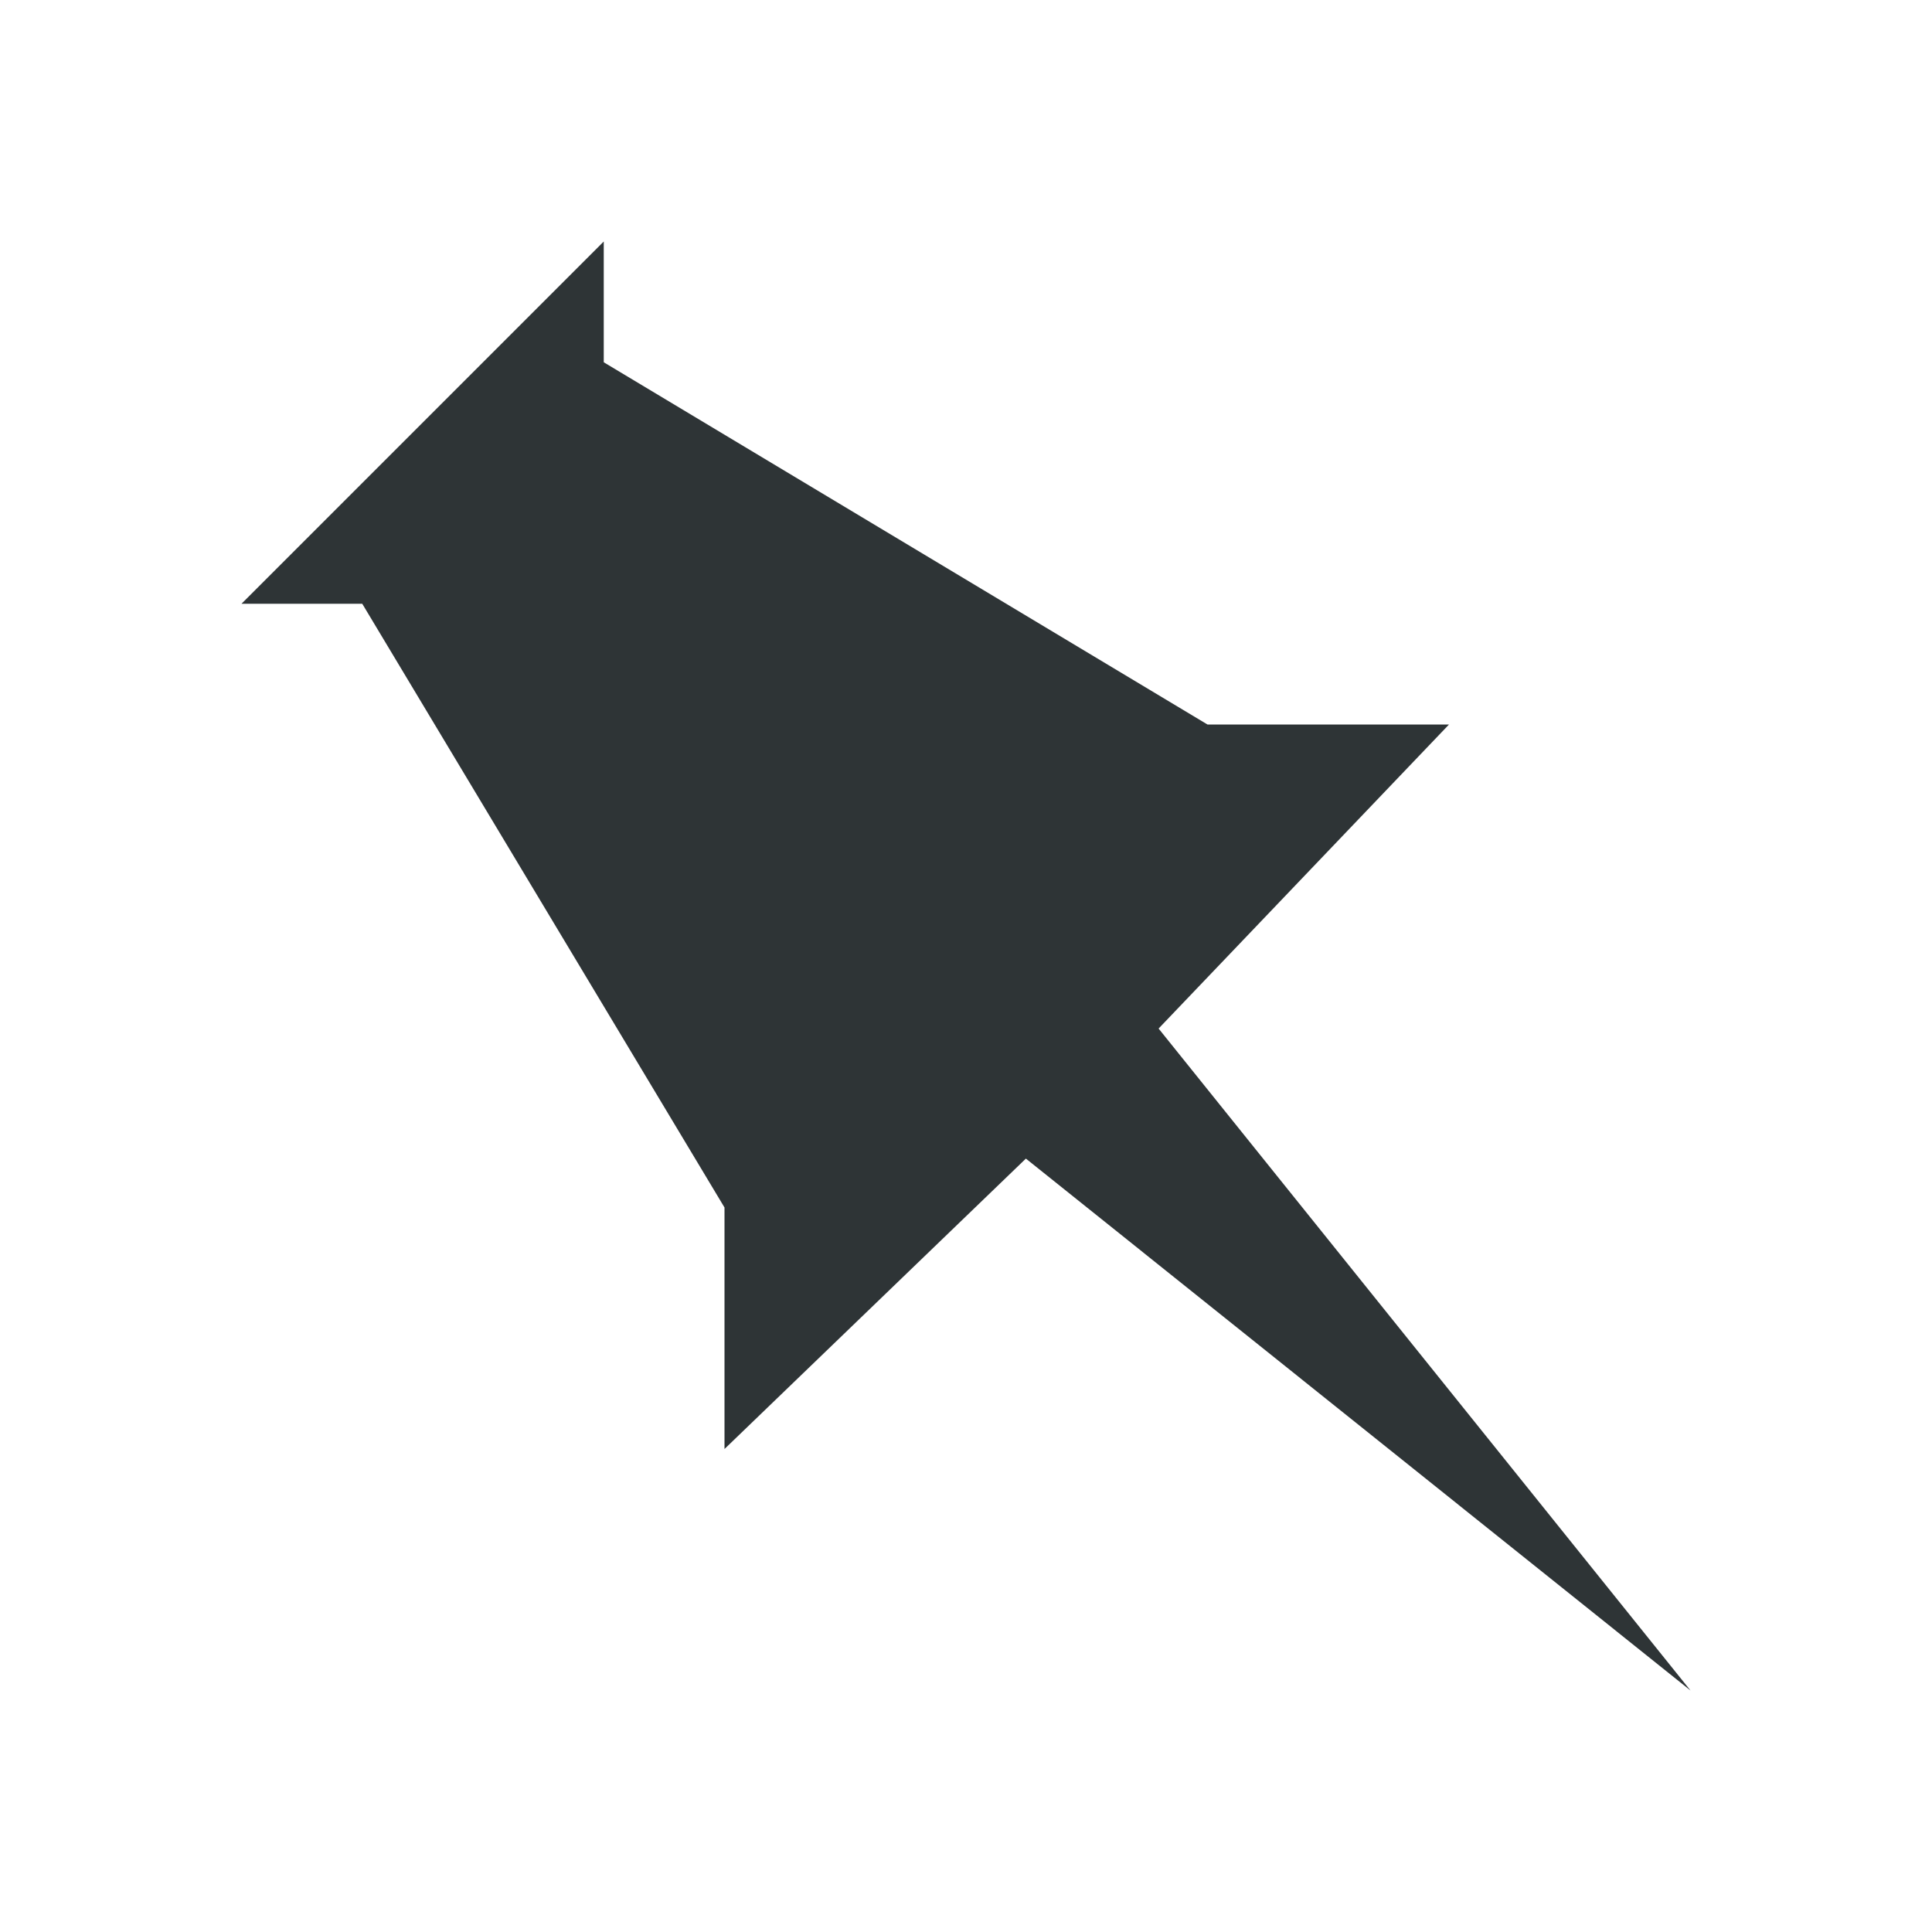
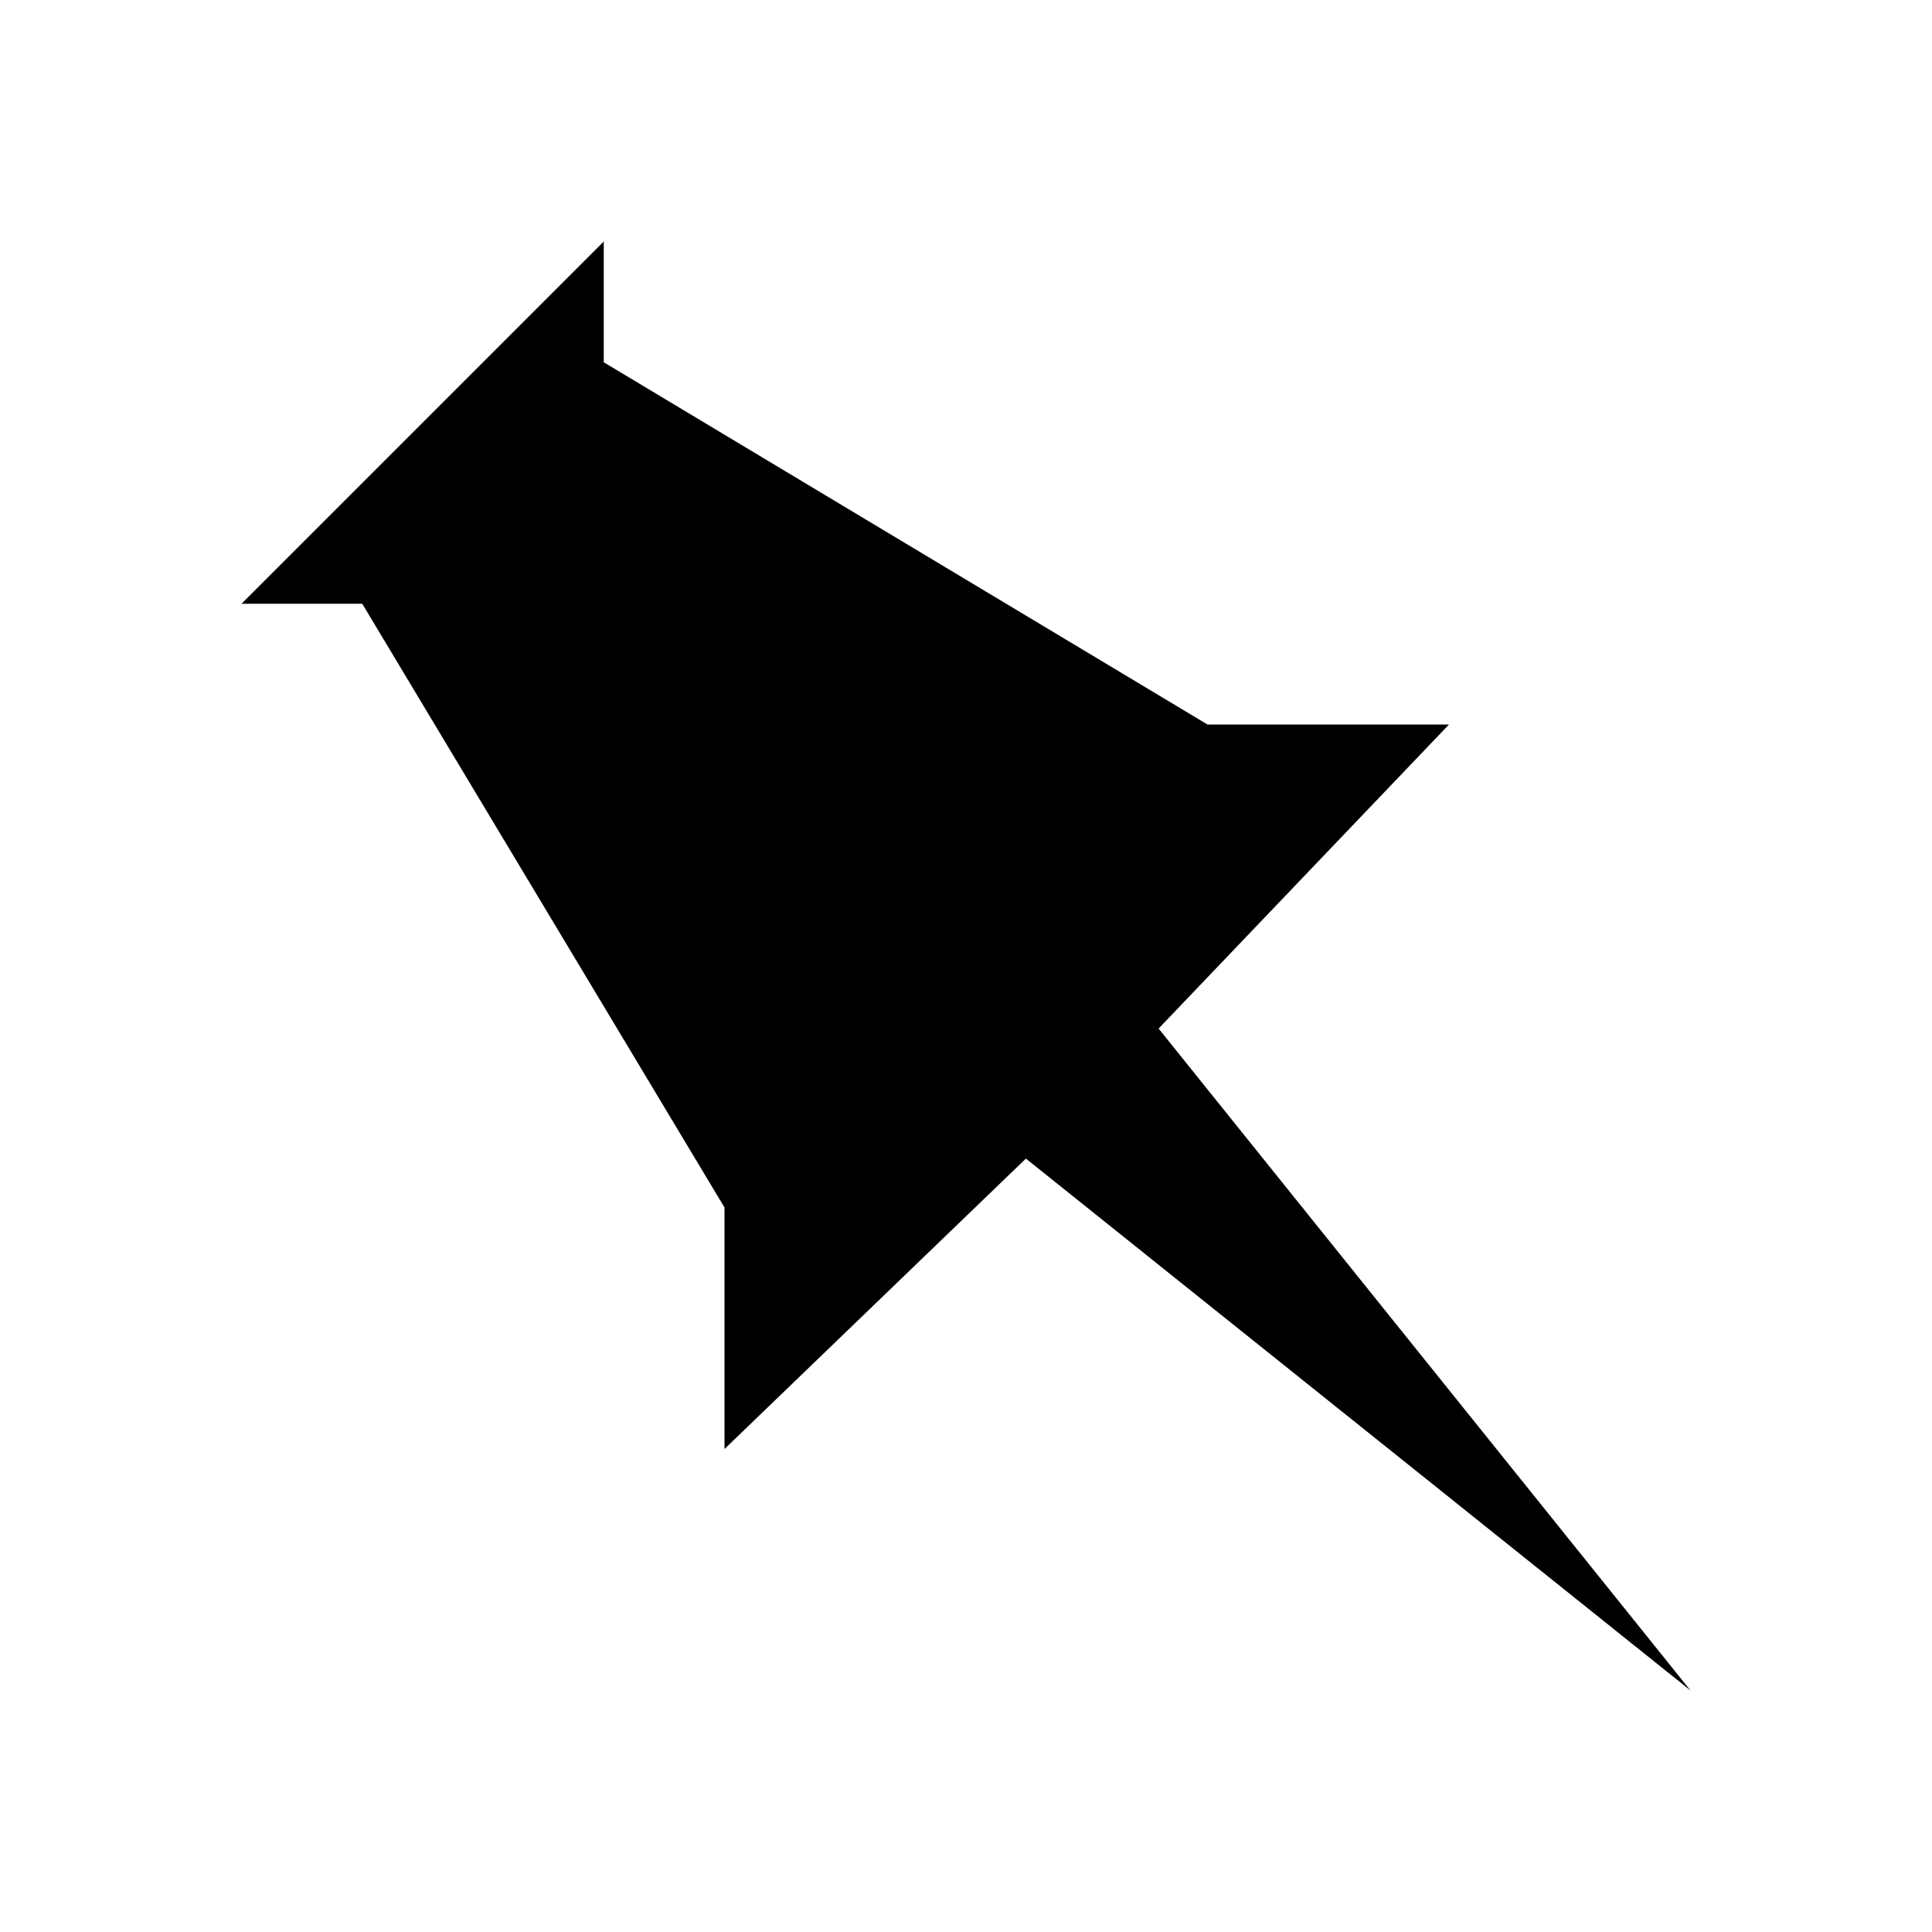
<svg xmlns="http://www.w3.org/2000/svg" height="16px" width="16px" version="1.1" id="svg2">
  <defs id="defs14" />
  <g id="g10">
-     <path d="M 2,5 5,2 l 0,1 L 10,6 12,6 9.595,8.518 14,14 8.496,9.595 6,12 6,10 3,5 z" id="path12" style="fill:#2e3436" />
+     <path d="M 2,5 5,2 l 0,1 L 10,6 12,6 9.595,8.518 14,14 8.496,9.595 6,12 6,10 3,5 z" id="path12" style="fill:ButtonText" />
  </g>
</svg>
